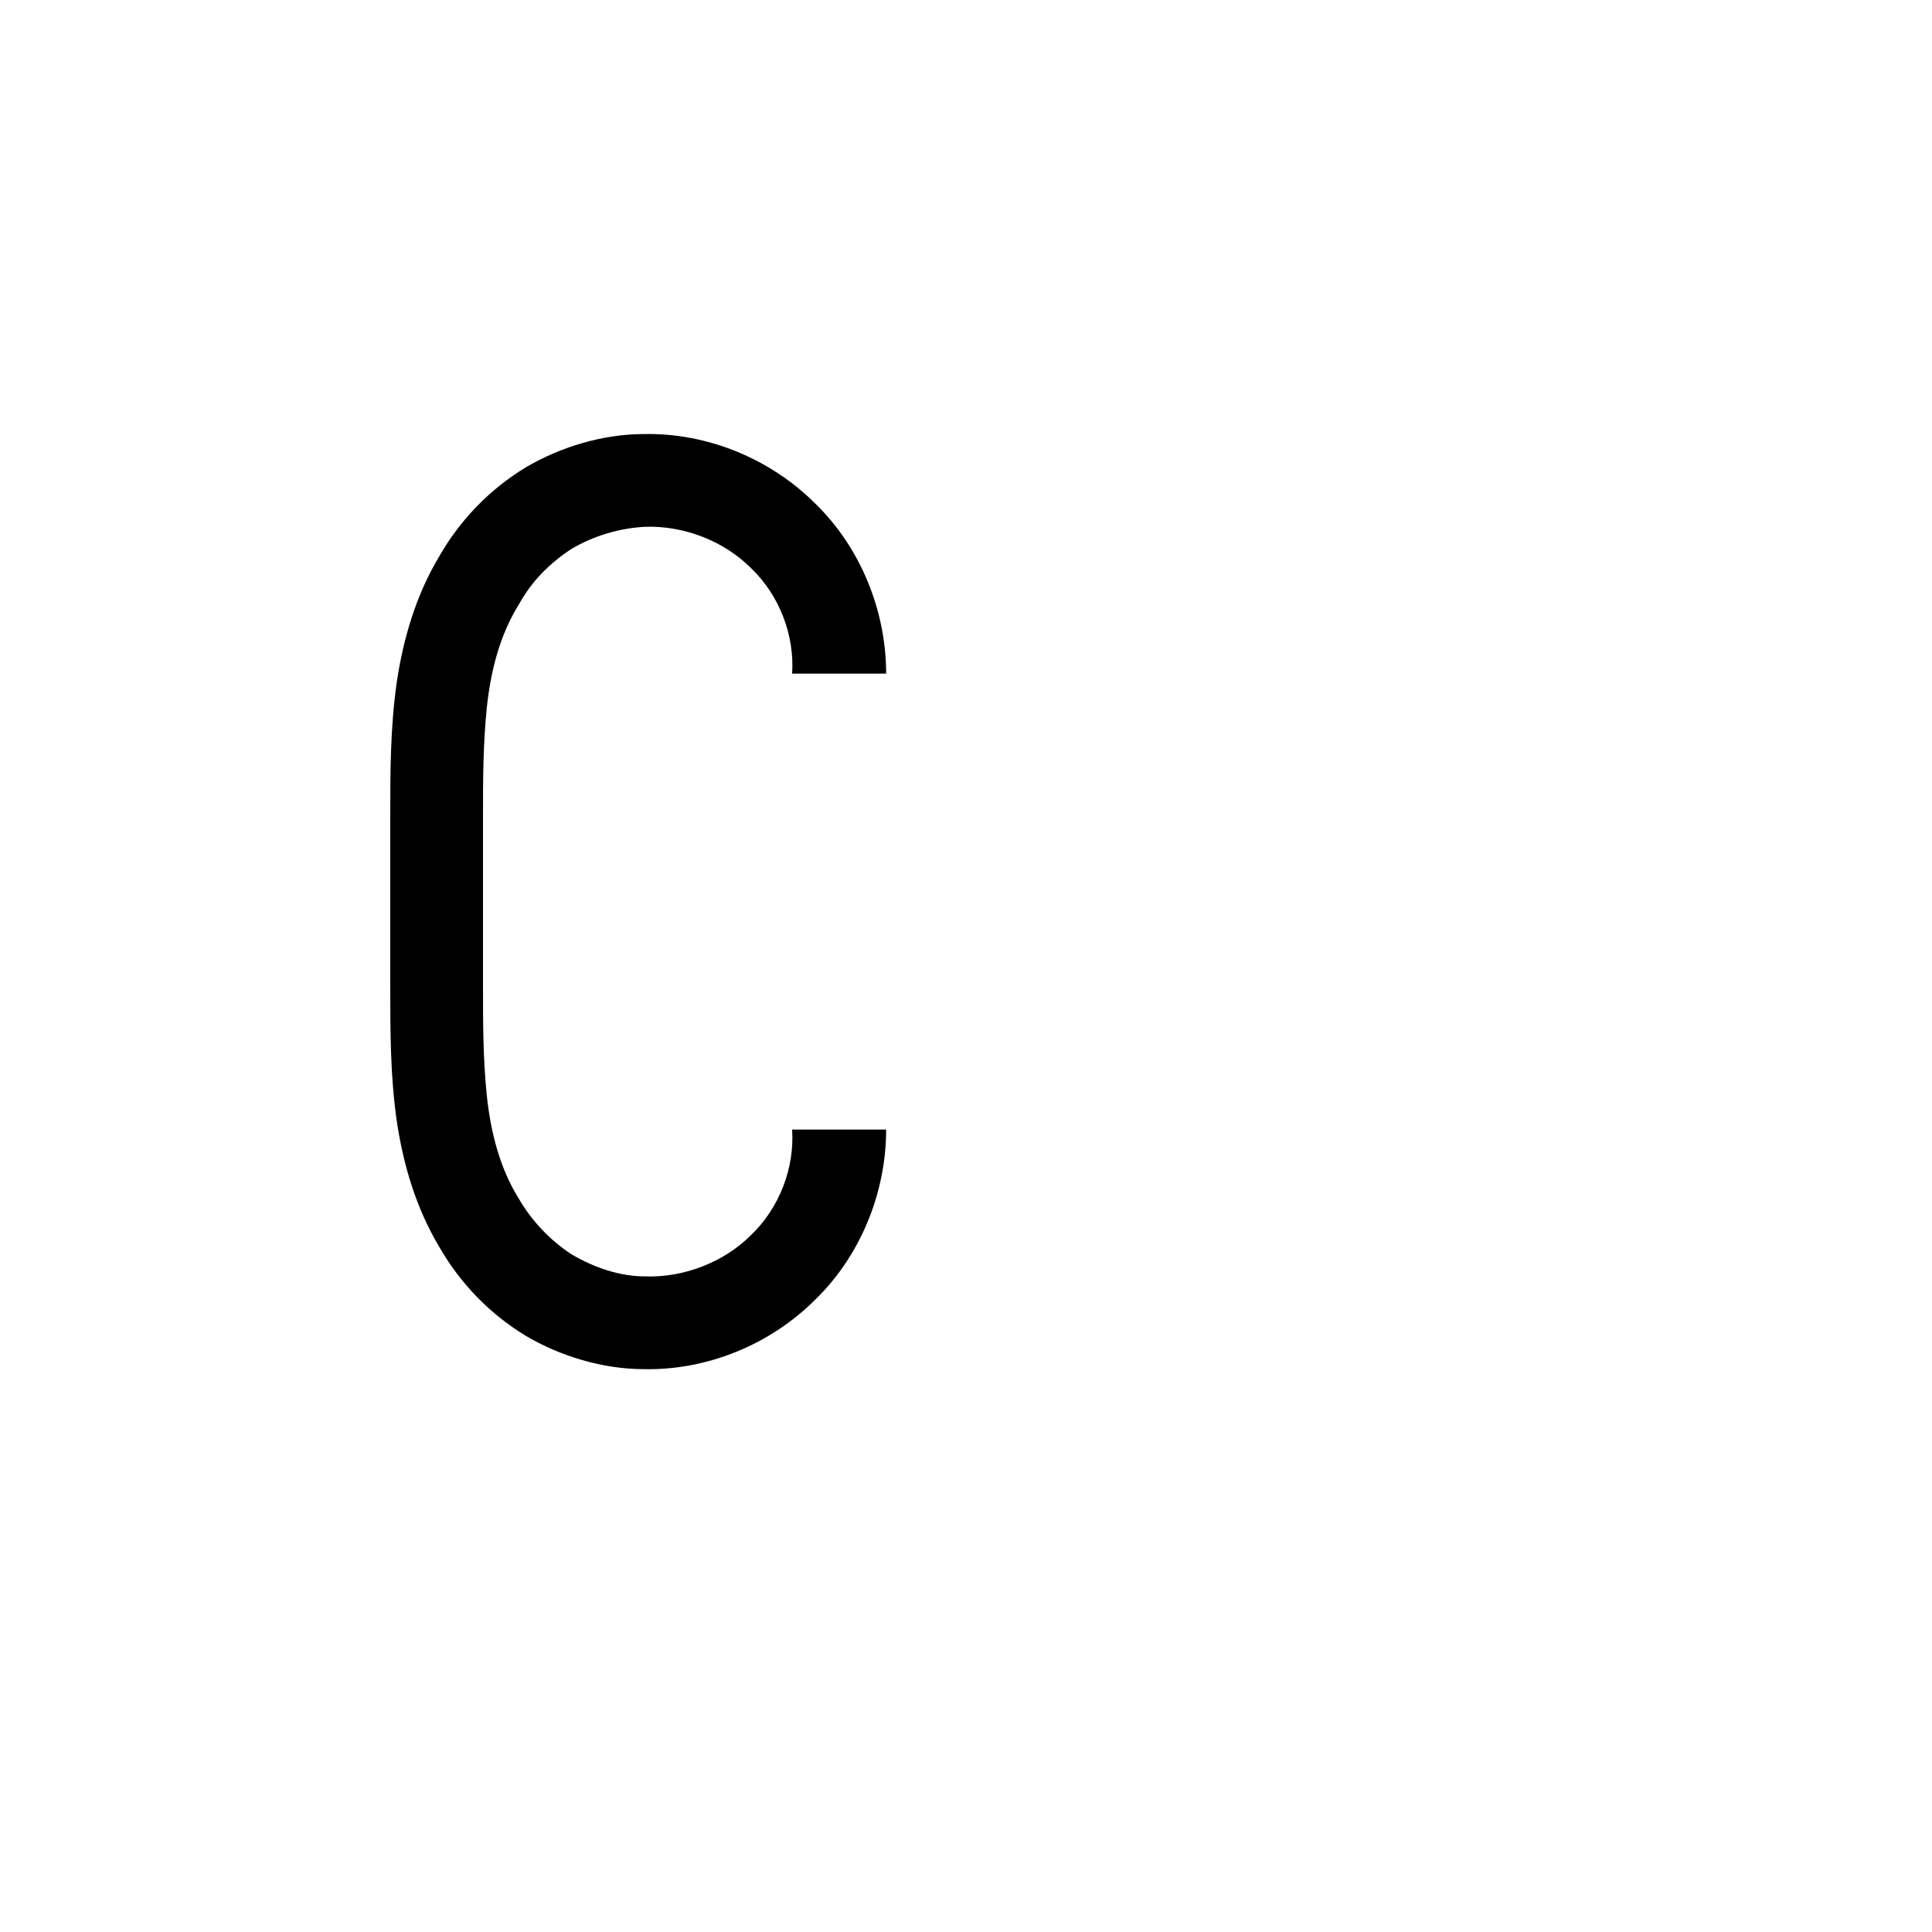
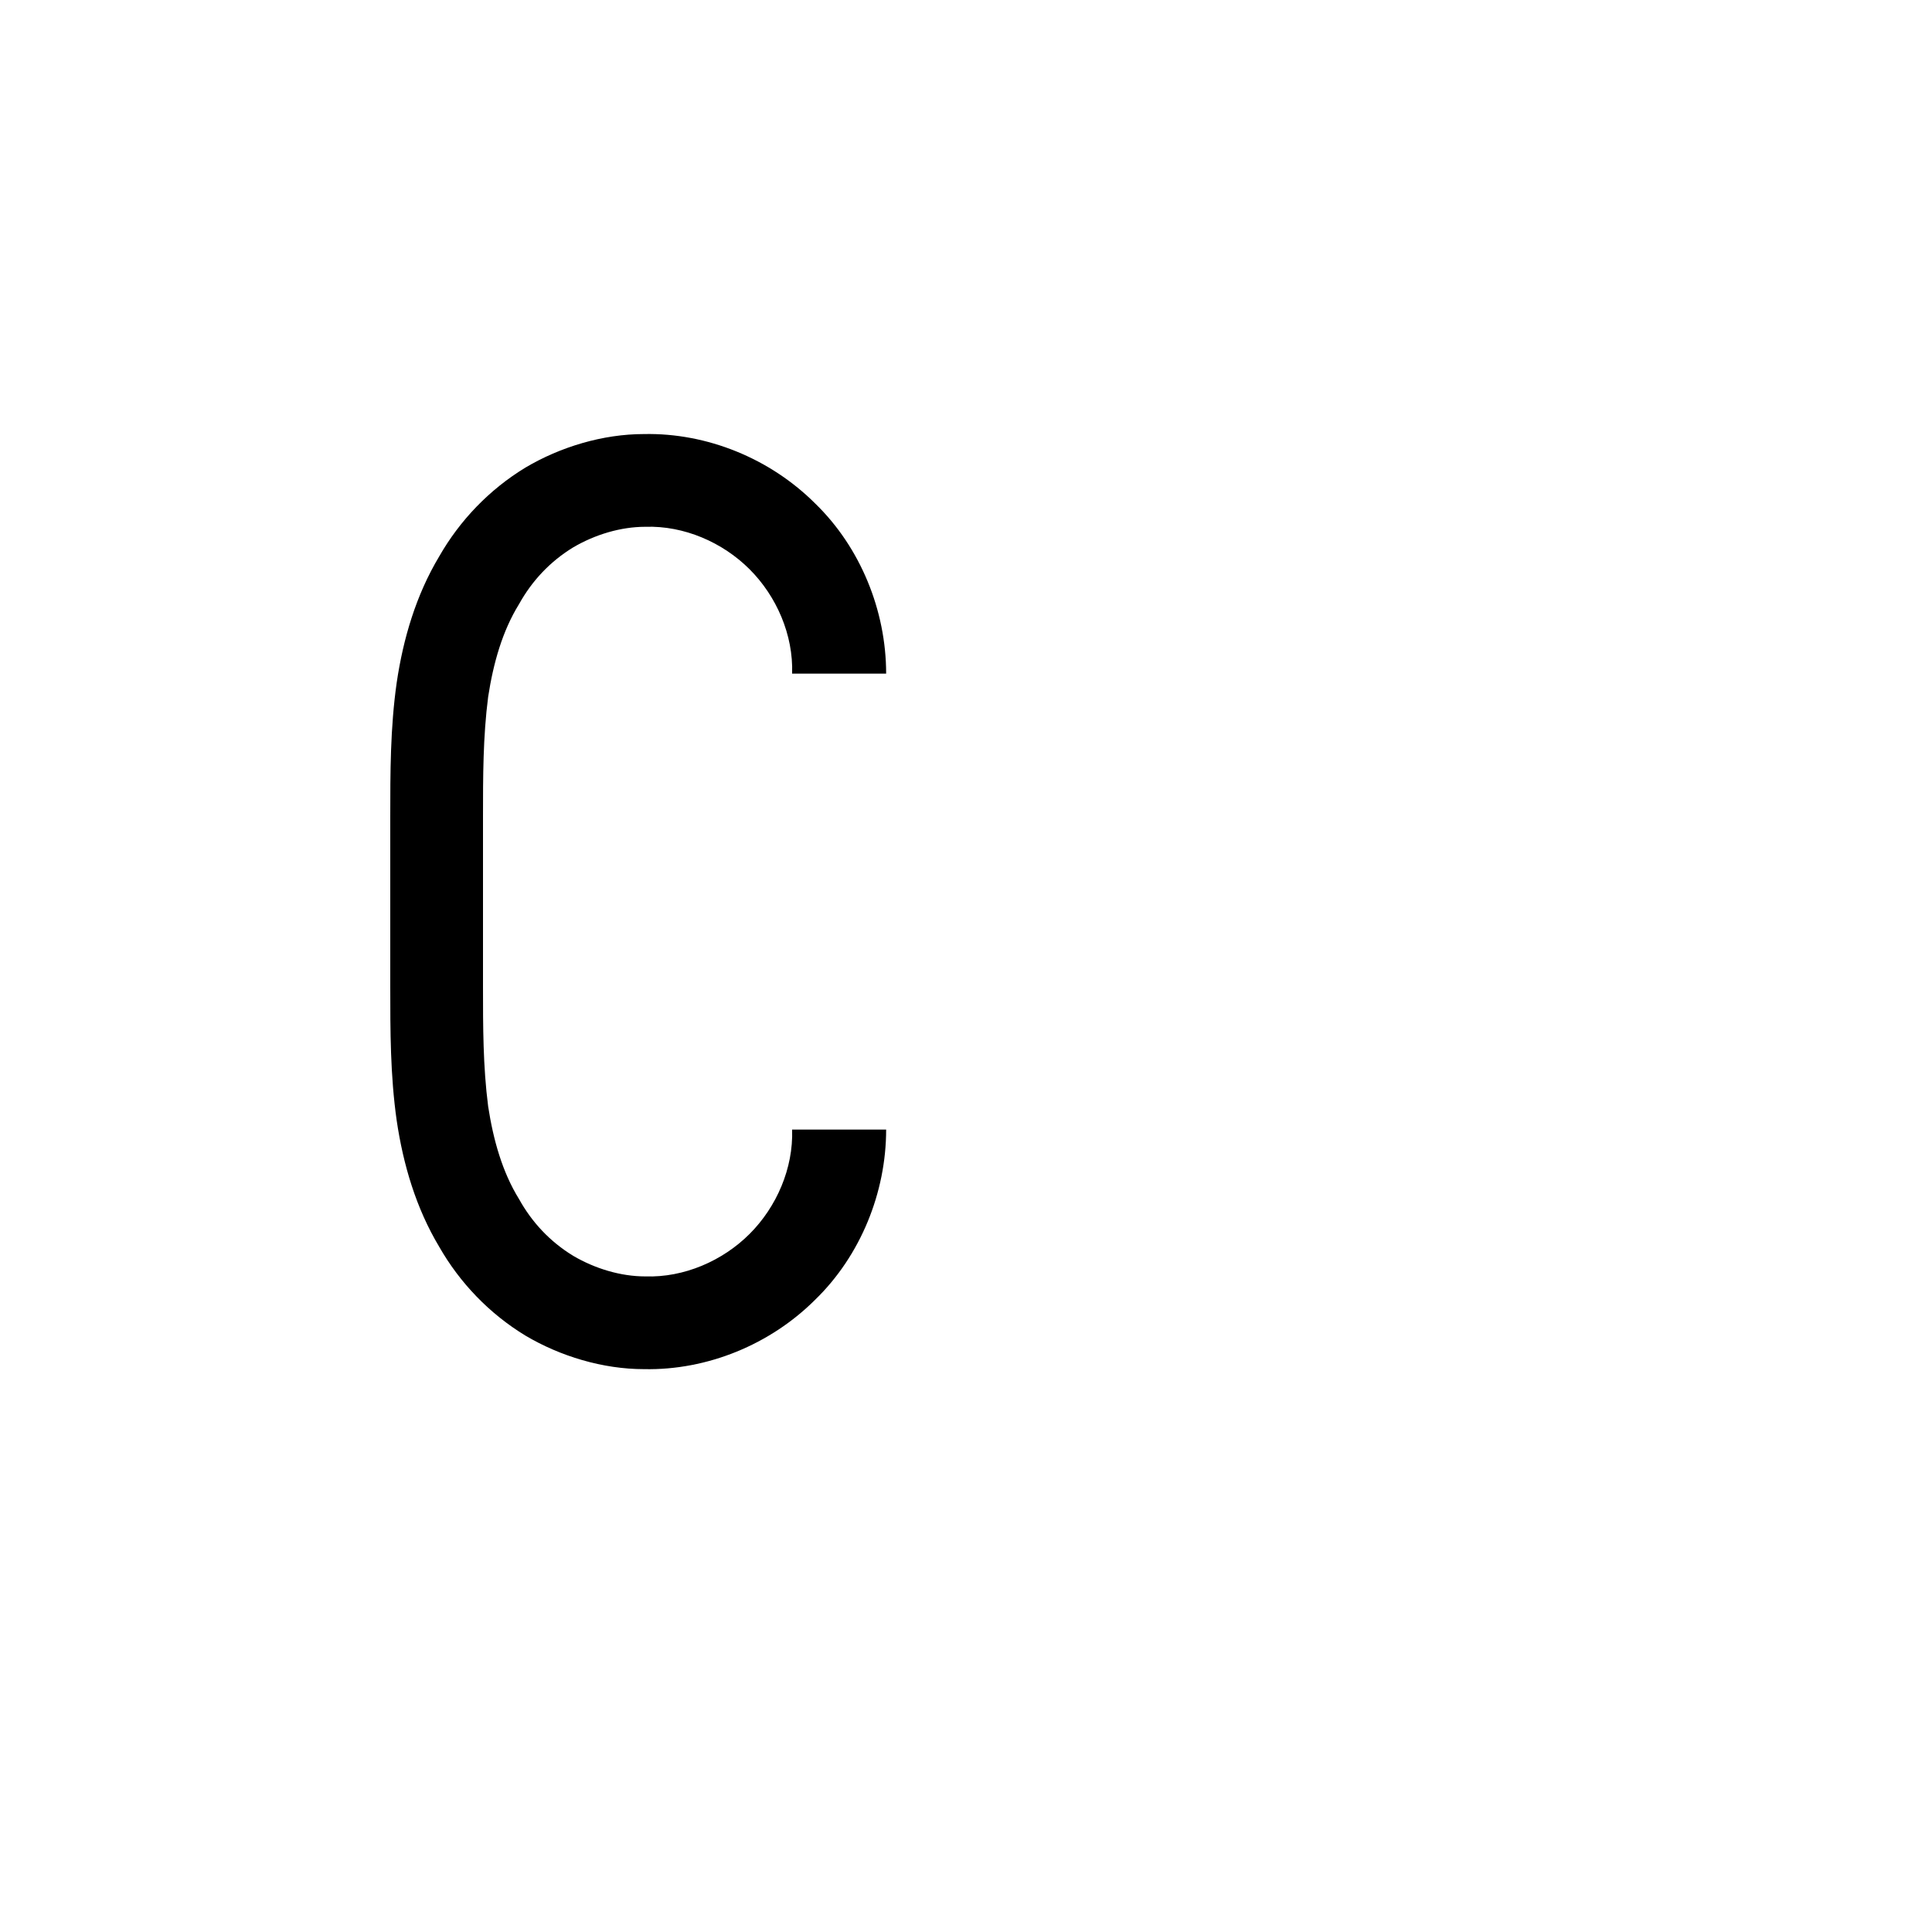
<svg xmlns="http://www.w3.org/2000/svg" viewBox="-0.25 -1.05 1.5 1.5">
-   <path d="M 0.365 -0.527 C 0.367 -0.557  0.355 -0.588  0.333 -0.609 C 0.312 -0.63  0.281 -0.642  0.251 -0.641 C 0.231 -0.64  0.211 -0.634  0.194 -0.624 C 0.177 -0.613  0.163 -0.599  0.153 -0.581 C 0.138 -0.557  0.131 -0.529  0.128 -0.501 C 0.125 -0.472  0.125 -0.444  0.125 -0.416 L 0.125 -0.284 C 0.125 -0.256  0.125 -0.228  0.128 -0.199 C 0.131 -0.171  0.138 -0.143  0.153 -0.119 C 0.163 -0.102  0.177 -0.087  0.194 -0.076 C 0.211 -0.066  0.231 -0.059  0.251 -0.059 C 0.281 -0.058  0.312 -0.07  0.333 -0.091 C 0.355 -0.112  0.367 -0.143  0.365 -0.173 L 0.438 -0.173 C 0.438 -0.124  0.418 -0.075  0.383 -0.041 C 0.348 -0.006  0.299 0.014  0.25 0.013 C 0.218 0.013  0.185 0.003  0.158 -0.013 C 0.13 -0.03  0.107 -0.054  0.091 -0.082 C 0.073 -0.112  0.063 -0.146  0.058 -0.18 C 0.053 -0.215  0.053 -0.25  0.053 -0.284 L 0.053 -0.416 C 0.053 -0.45  0.053 -0.485  0.058 -0.52 C 0.063 -0.554  0.073 -0.588  0.091 -0.618 C 0.107 -0.646  0.13 -0.67  0.158 -0.687 C 0.185 -0.703  0.218 -0.713  0.25 -0.713 C 0.299 -0.714  0.348 -0.694  0.383 -0.659 C 0.418 -0.625  0.438 -0.576  0.438 -0.527 L 0.365 -0.527 Z" fill="black" />
+   <path d="M 0.365 -0.527 C 0.366 -0.557  0.353 -0.587  0.332 -0.608 C 0.311 -0.629  0.281 -0.642  0.251 -0.641 C 0.232 -0.641  0.212 -0.635  0.195 -0.625 C 0.177 -0.614  0.163 -0.599  0.153 -0.581 C 0.14 -0.56  0.133 -0.535  0.129 -0.509 C 0.125 -0.478  0.125 -0.447  0.125 -0.416 L 0.125 -0.284 C 0.125 -0.253  0.125 -0.222  0.129 -0.191 C 0.133 -0.165  0.14 -0.14  0.153 -0.119 C 0.163 -0.101  0.177 -0.086  0.195 -0.075 C 0.212 -0.065  0.232 -0.059  0.251 -0.059 C 0.281 -0.058  0.311 -0.071  0.332 -0.092 C 0.353 -0.113  0.366 -0.143  0.365 -0.173 L 0.438 -0.173 C 0.438 -0.124  0.418 -0.075  0.383 -0.041 C 0.348 -0.006  0.299 0.014  0.25 0.013 C 0.218 0.013  0.185 0.003  0.158 -0.013 C 0.13 -0.03  0.107 -0.054  0.091 -0.082 C 0.073 -0.112  0.063 -0.146  0.058 -0.18 C 0.053 -0.215  0.053 -0.25  0.053 -0.284 L 0.053 -0.416 C 0.053 -0.45  0.053 -0.485  0.058 -0.52 C 0.063 -0.554  0.073 -0.588  0.091 -0.618 C 0.107 -0.646  0.13 -0.67  0.158 -0.687 C 0.185 -0.703  0.218 -0.713  0.25 -0.713 C 0.299 -0.714  0.348 -0.694  0.383 -0.659 C 0.418 -0.625  0.438 -0.576  0.438 -0.527 Z" fill="black" />
</svg>
